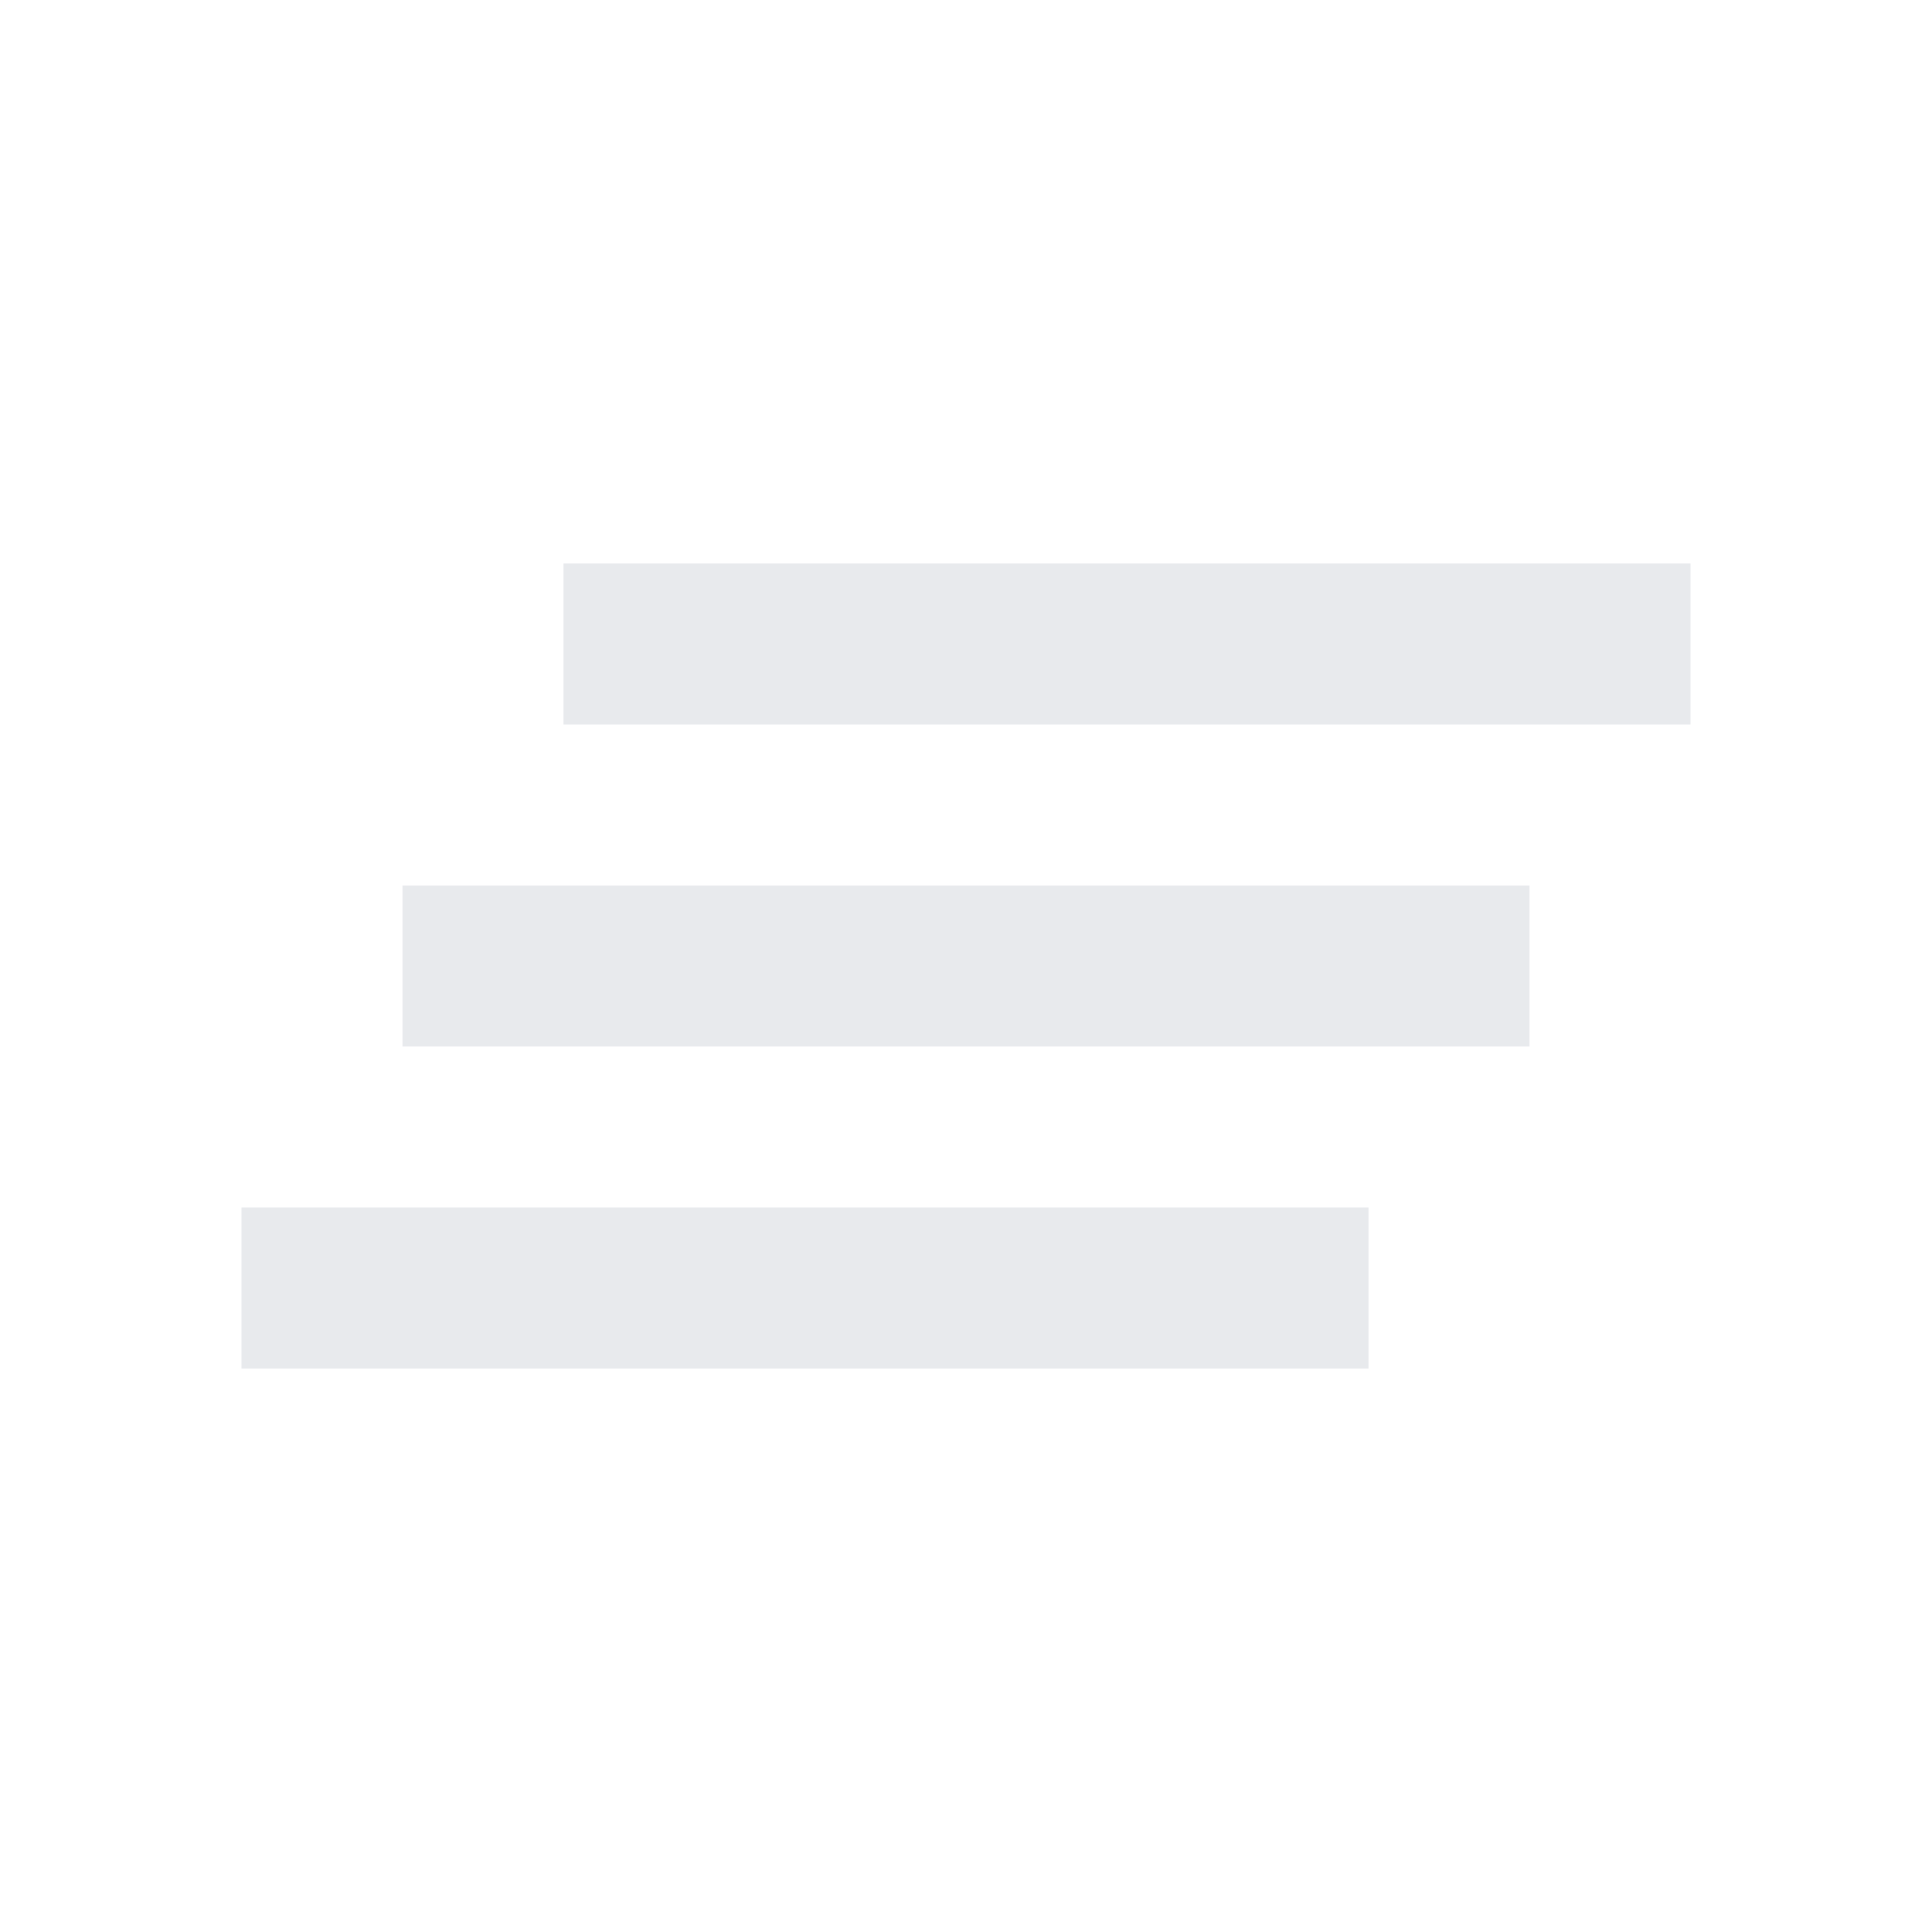
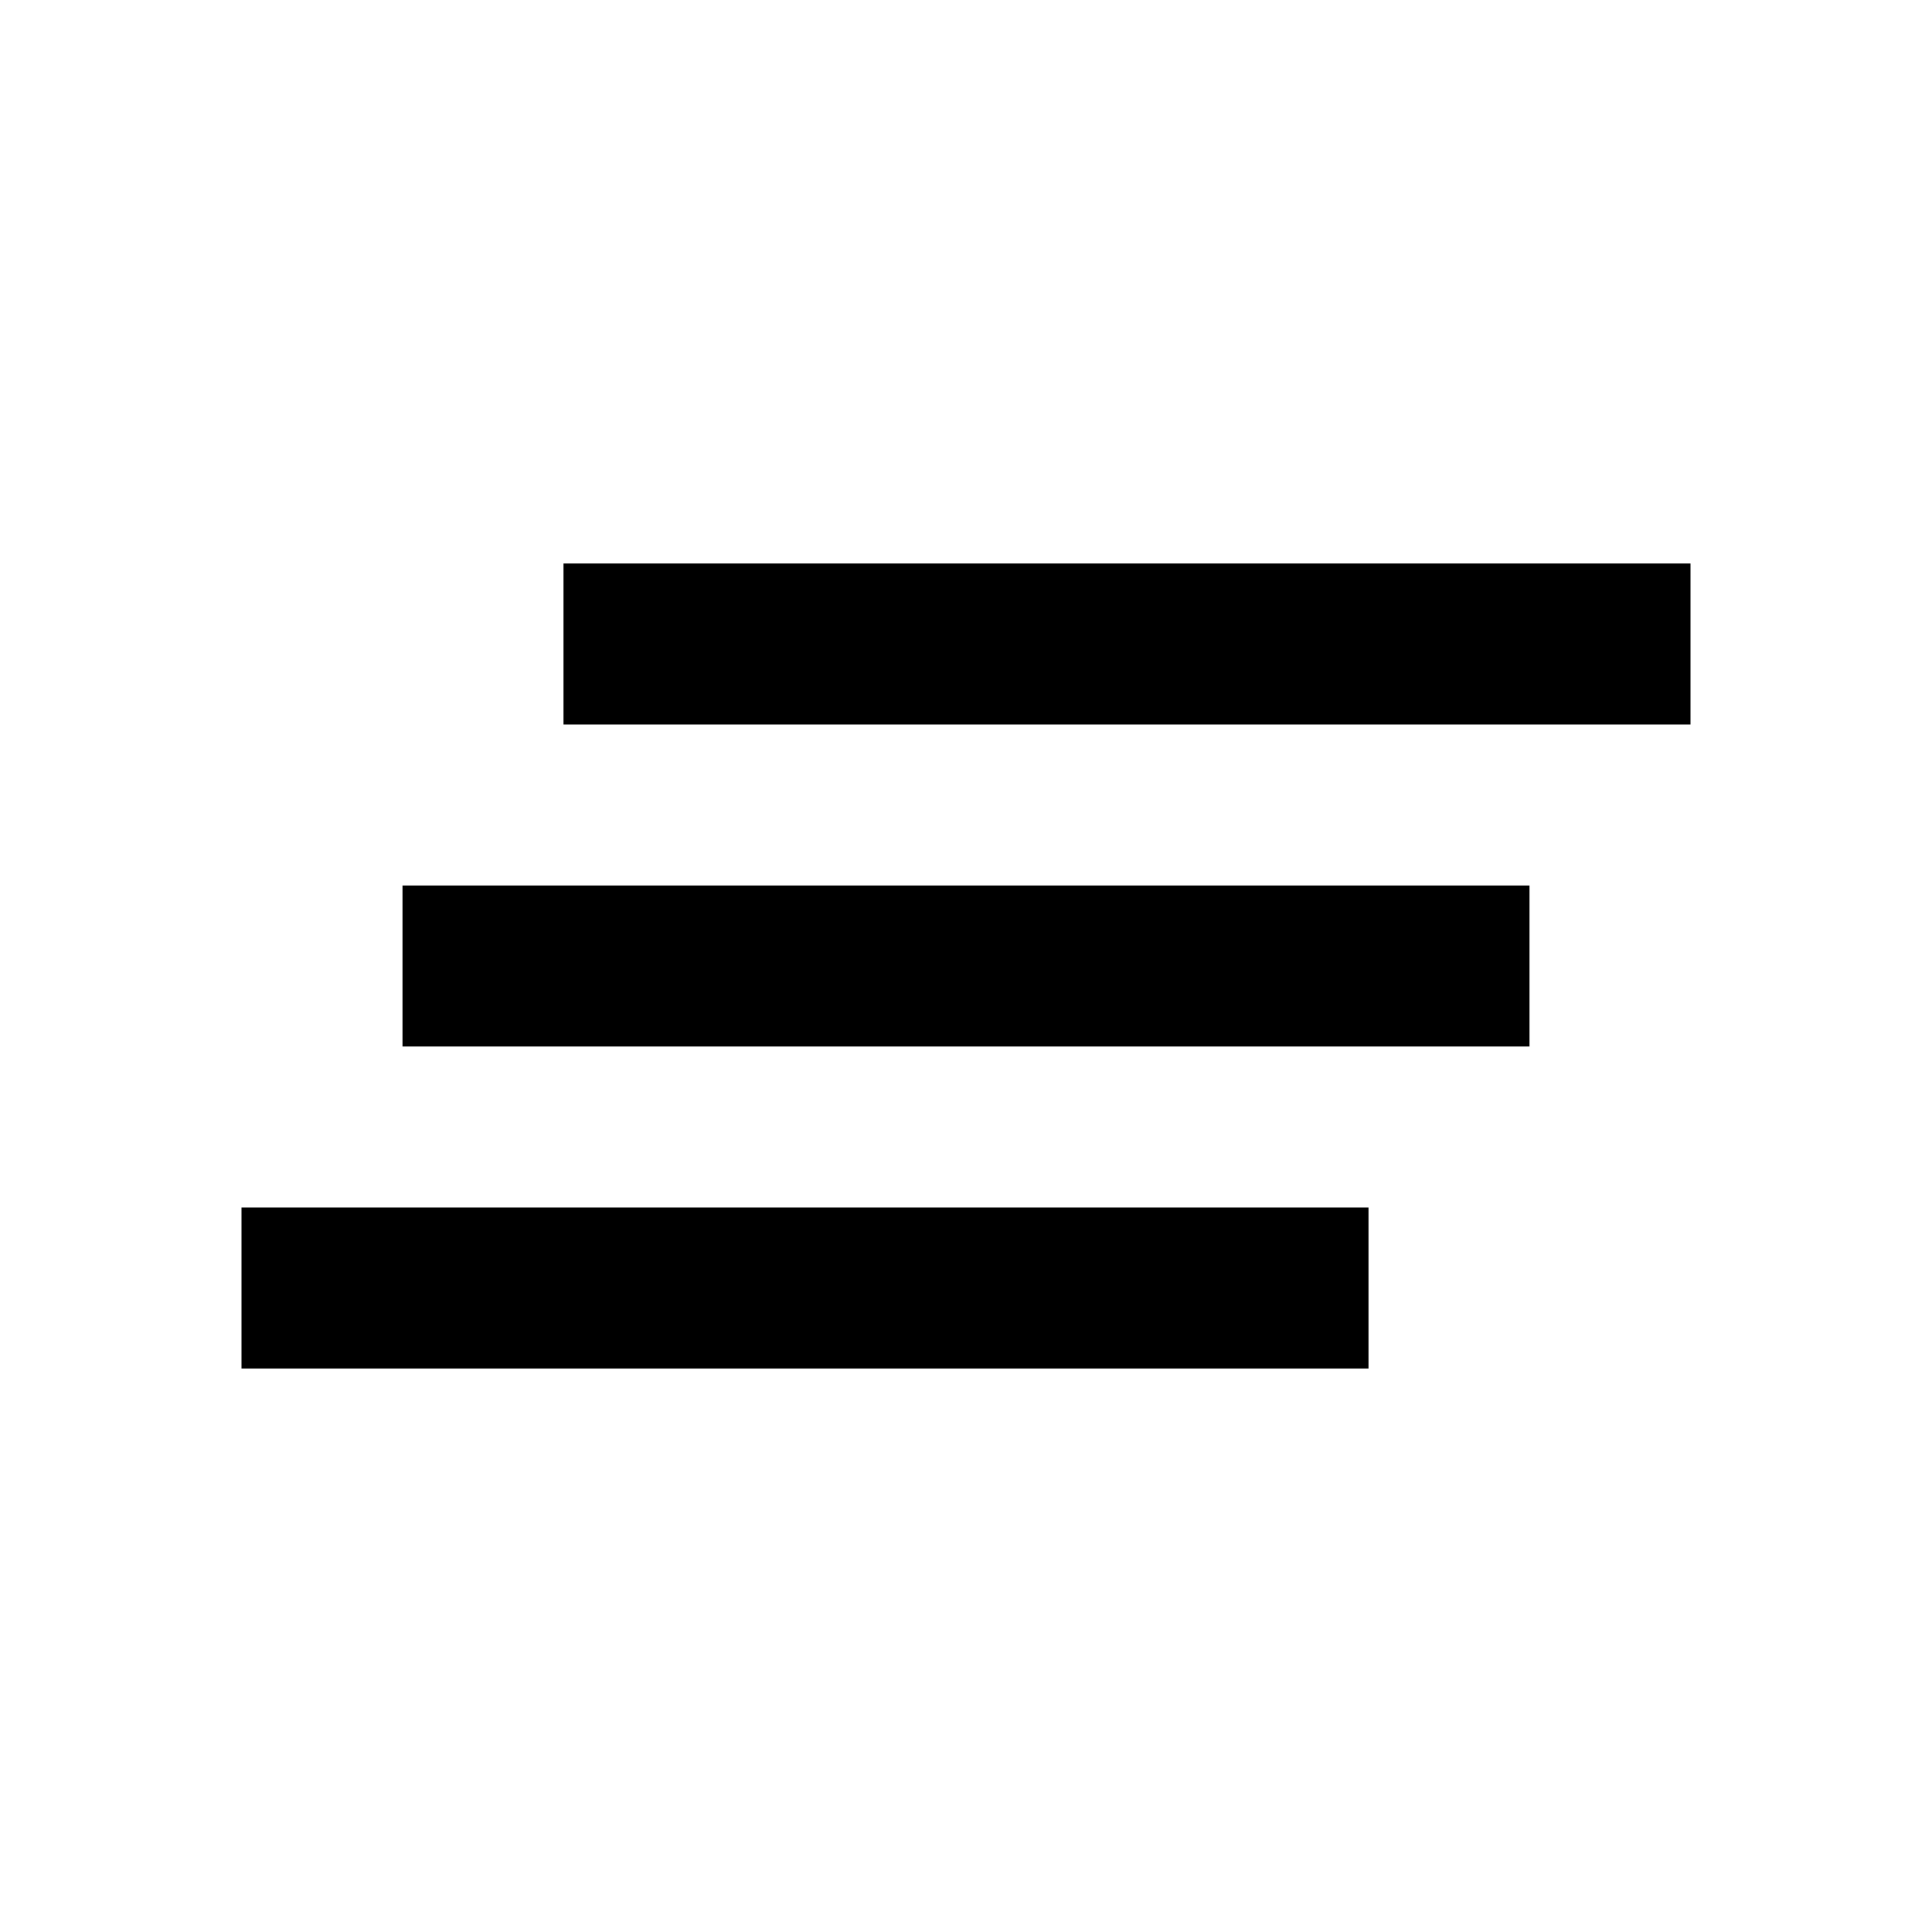
- <svg xmlns="http://www.w3.org/2000/svg" height="24px" viewBox="0 -960 960 960" width="24px" fill="#e8eaed">
+ <svg xmlns="http://www.w3.org/2000/svg" height="24px" viewBox="0 -960 960 960" width="24px" fill="currentColor">
  <path d="M120-280v-80h560v80H120Zm80-160v-80h560v80H200Zm80-160v-80h560v80H280Z" />
</svg>
